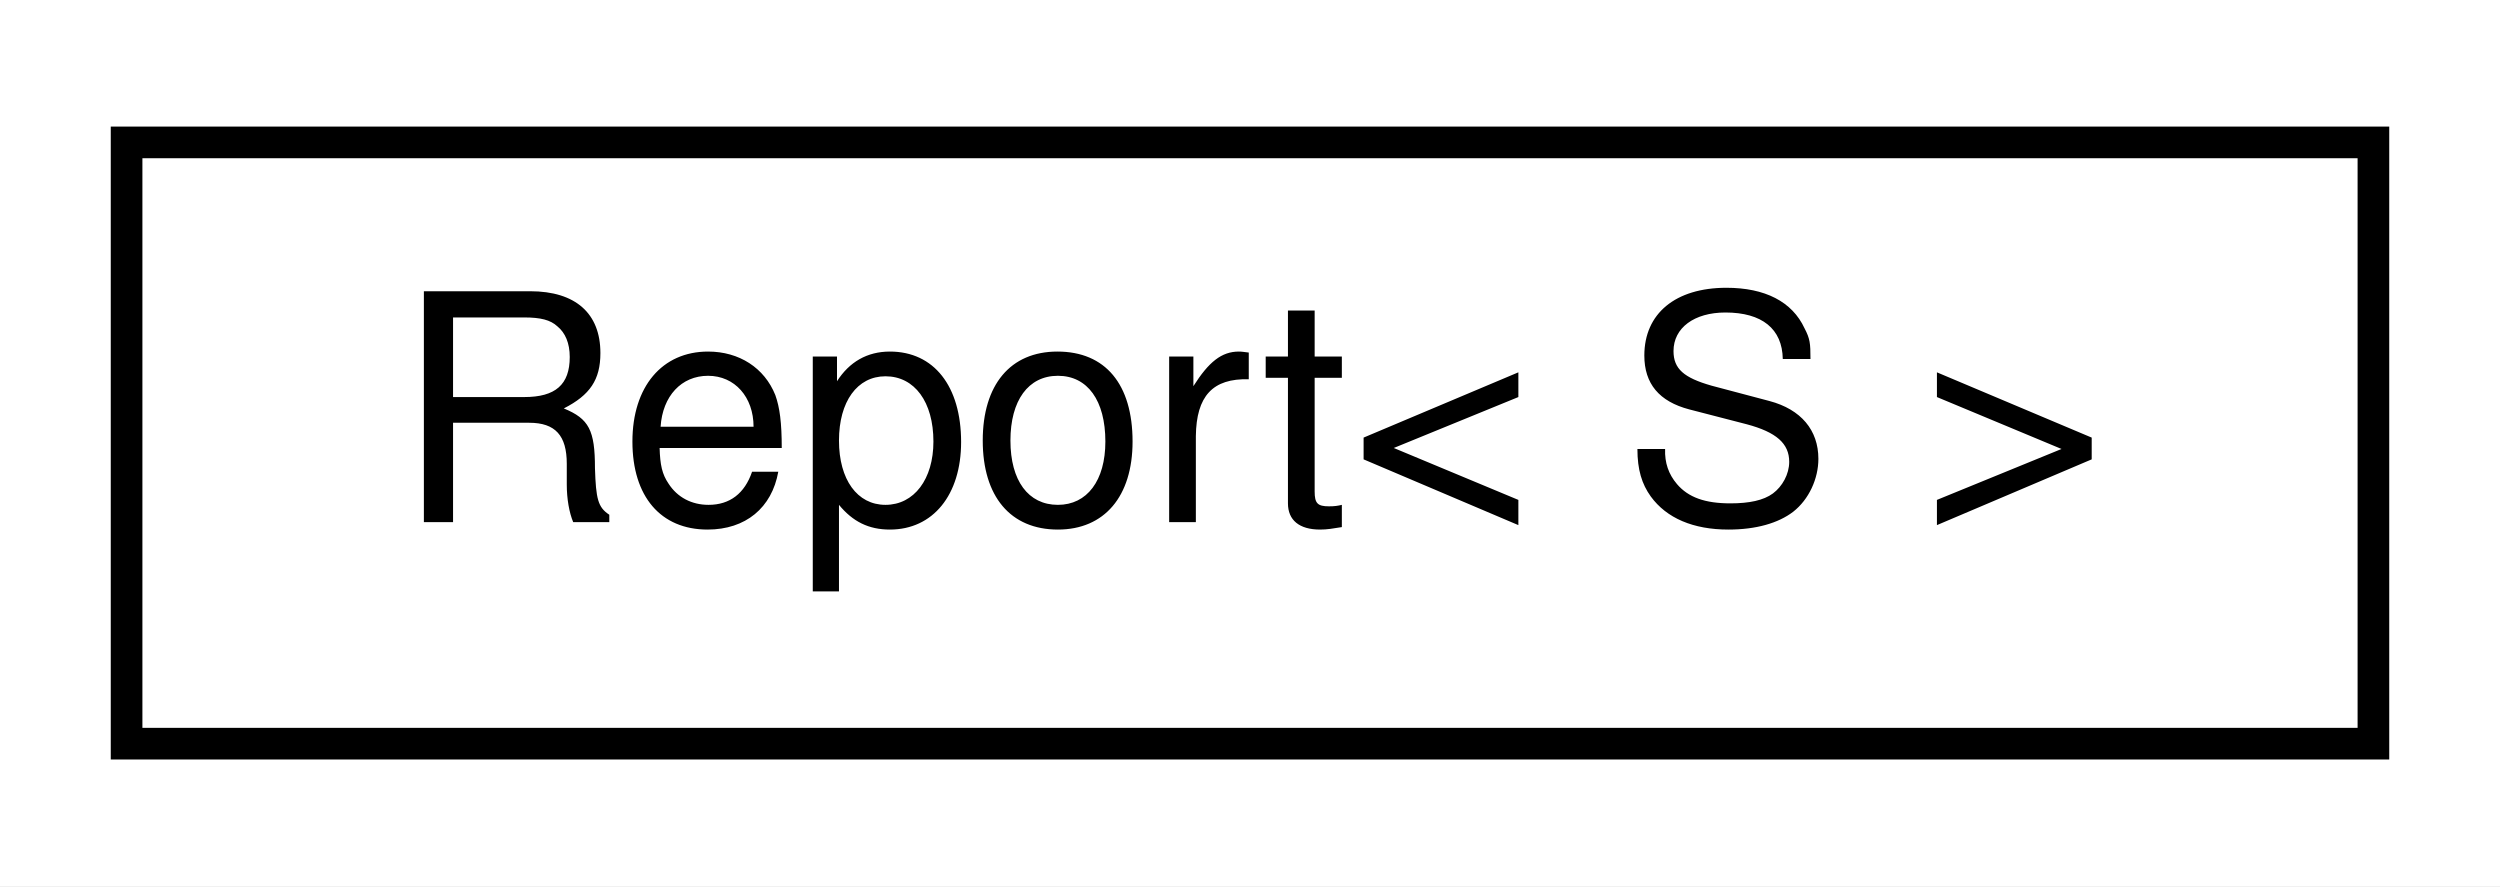
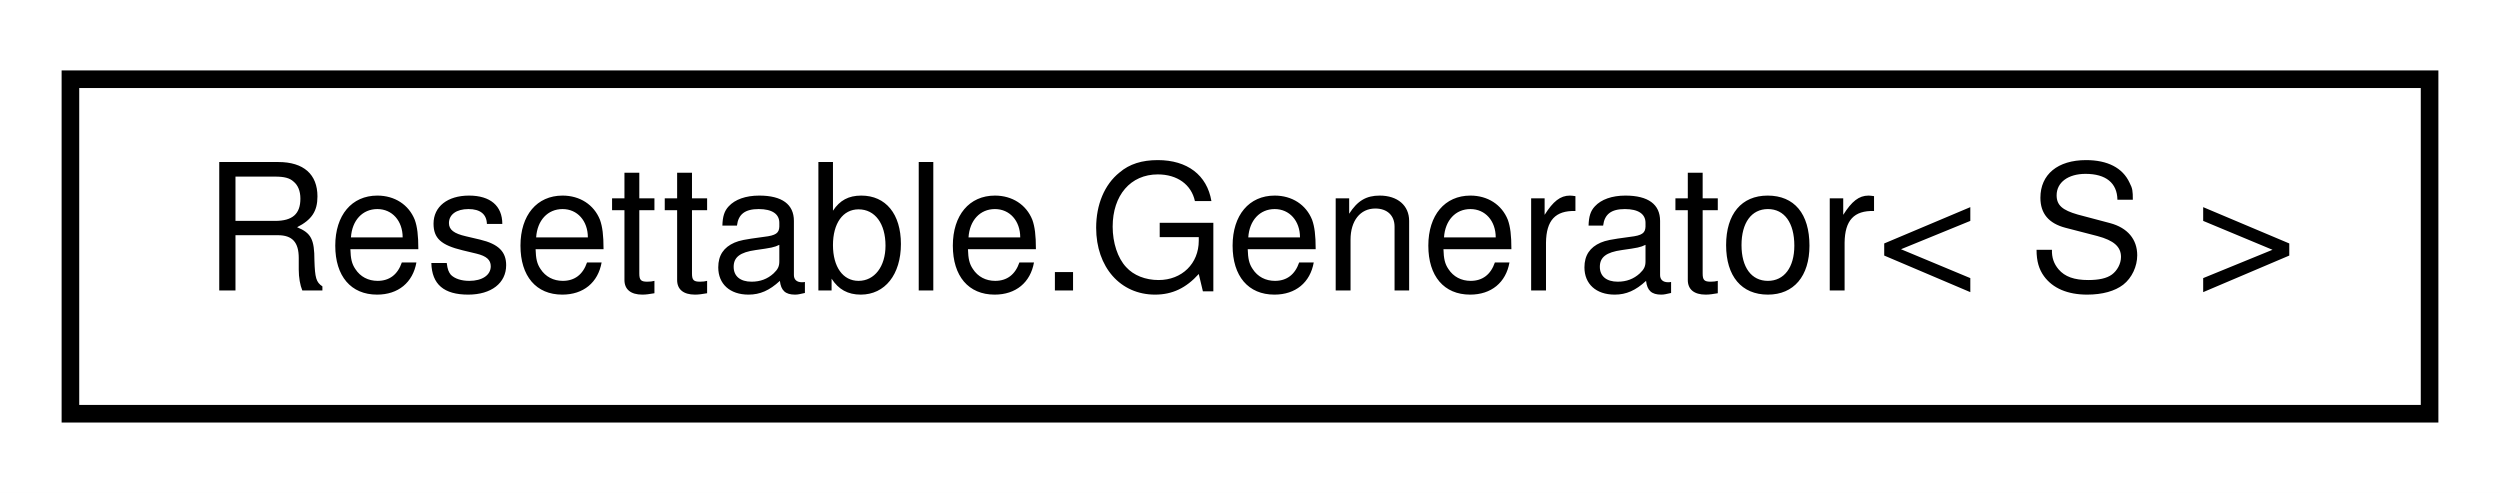
- <svg xmlns="http://www.w3.org/2000/svg" xmlns:xlink="http://www.w3.org/1999/xlink" width="79pt" height="28pt" viewBox="0.00 0.00 79.00 28.00">
+ <svg xmlns="http://www.w3.org/2000/svg" xmlns:xlink="http://www.w3.org/1999/xlink" width="142pt" height="28pt" viewBox="0.00 0.00 142.00 28.00">
  <g id="graph0" class="graph" transform="scale(1 1) rotate(0) translate(4 24)">
-     <polygon fill="white" stroke="transparent" points="-4,4 -4,-24 75,-24 75,4 -4,4" />
+     <polygon fill="white" stroke="transparent" points="-4,4 -4,-24 138,-24 138,4 -4,4" />
    <g id="node1" class="node">
      <g id="a_node1">
-         <a xlink:href="classutil_1_1_report.html" target="_top" xlink:title="標準出力への入れ子出力のためのレポートオブジェクトのクラス.">
-           <polygon fill="white" stroke="black" points="0,-0.5 0,-19.5 71,-19.5 71,-0.5 0,-0.5" />
-           <text text-anchor="middle" x="35.5" y="-7.5" font-family="Helvetica,sans-Serif" font-size="10.00">Report&lt; S &gt;</text>
+         <a xlink:href="interfaceutil_1_1_resettable_1_1_generator.html" target="_top" xlink:title="新しいオブジェクトの生成関数のインタフェース.">
+           <polygon fill="white" stroke="black" points="0,-0.5 0,-19.5 134,-19.5 134,-0.5 0,-0.5" />
+           <text text-anchor="middle" x="67" y="-7.5" font-family="Helvetica,sans-Serif" font-size="10.00">Resettable.Generator&lt; S &gt;</text>
        </a>
      </g>
    </g>
  </g>
</svg>
